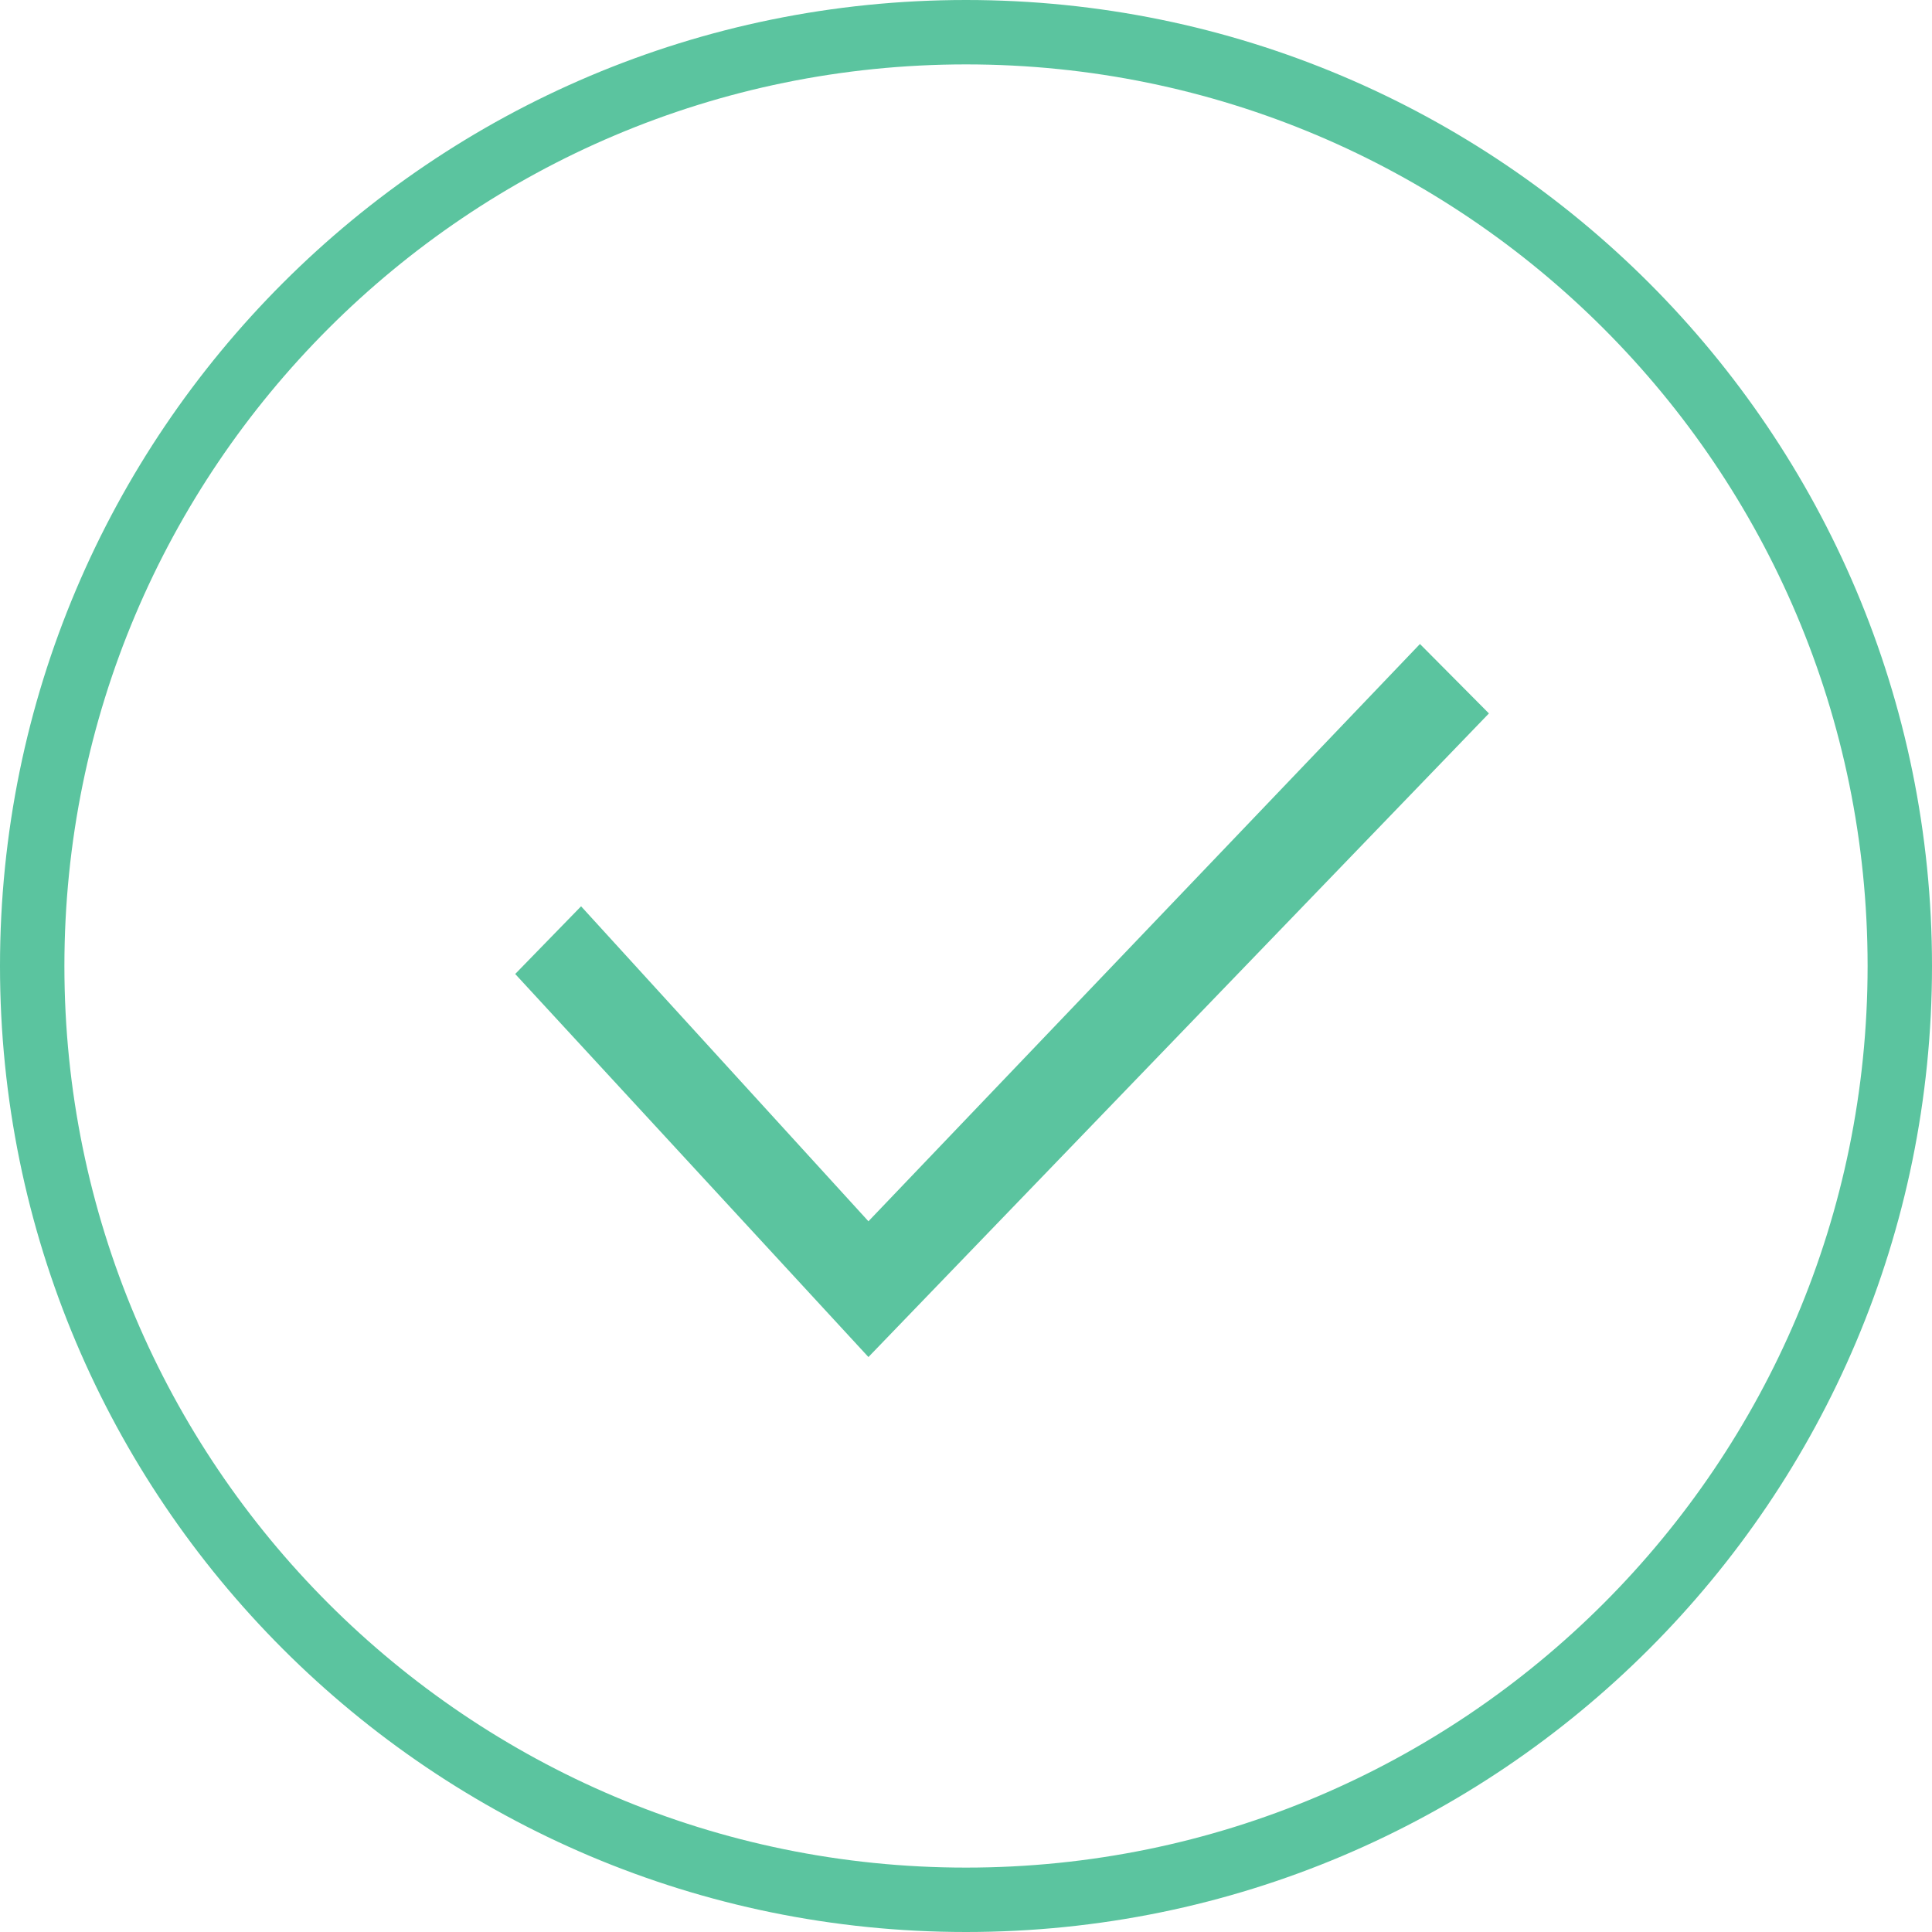
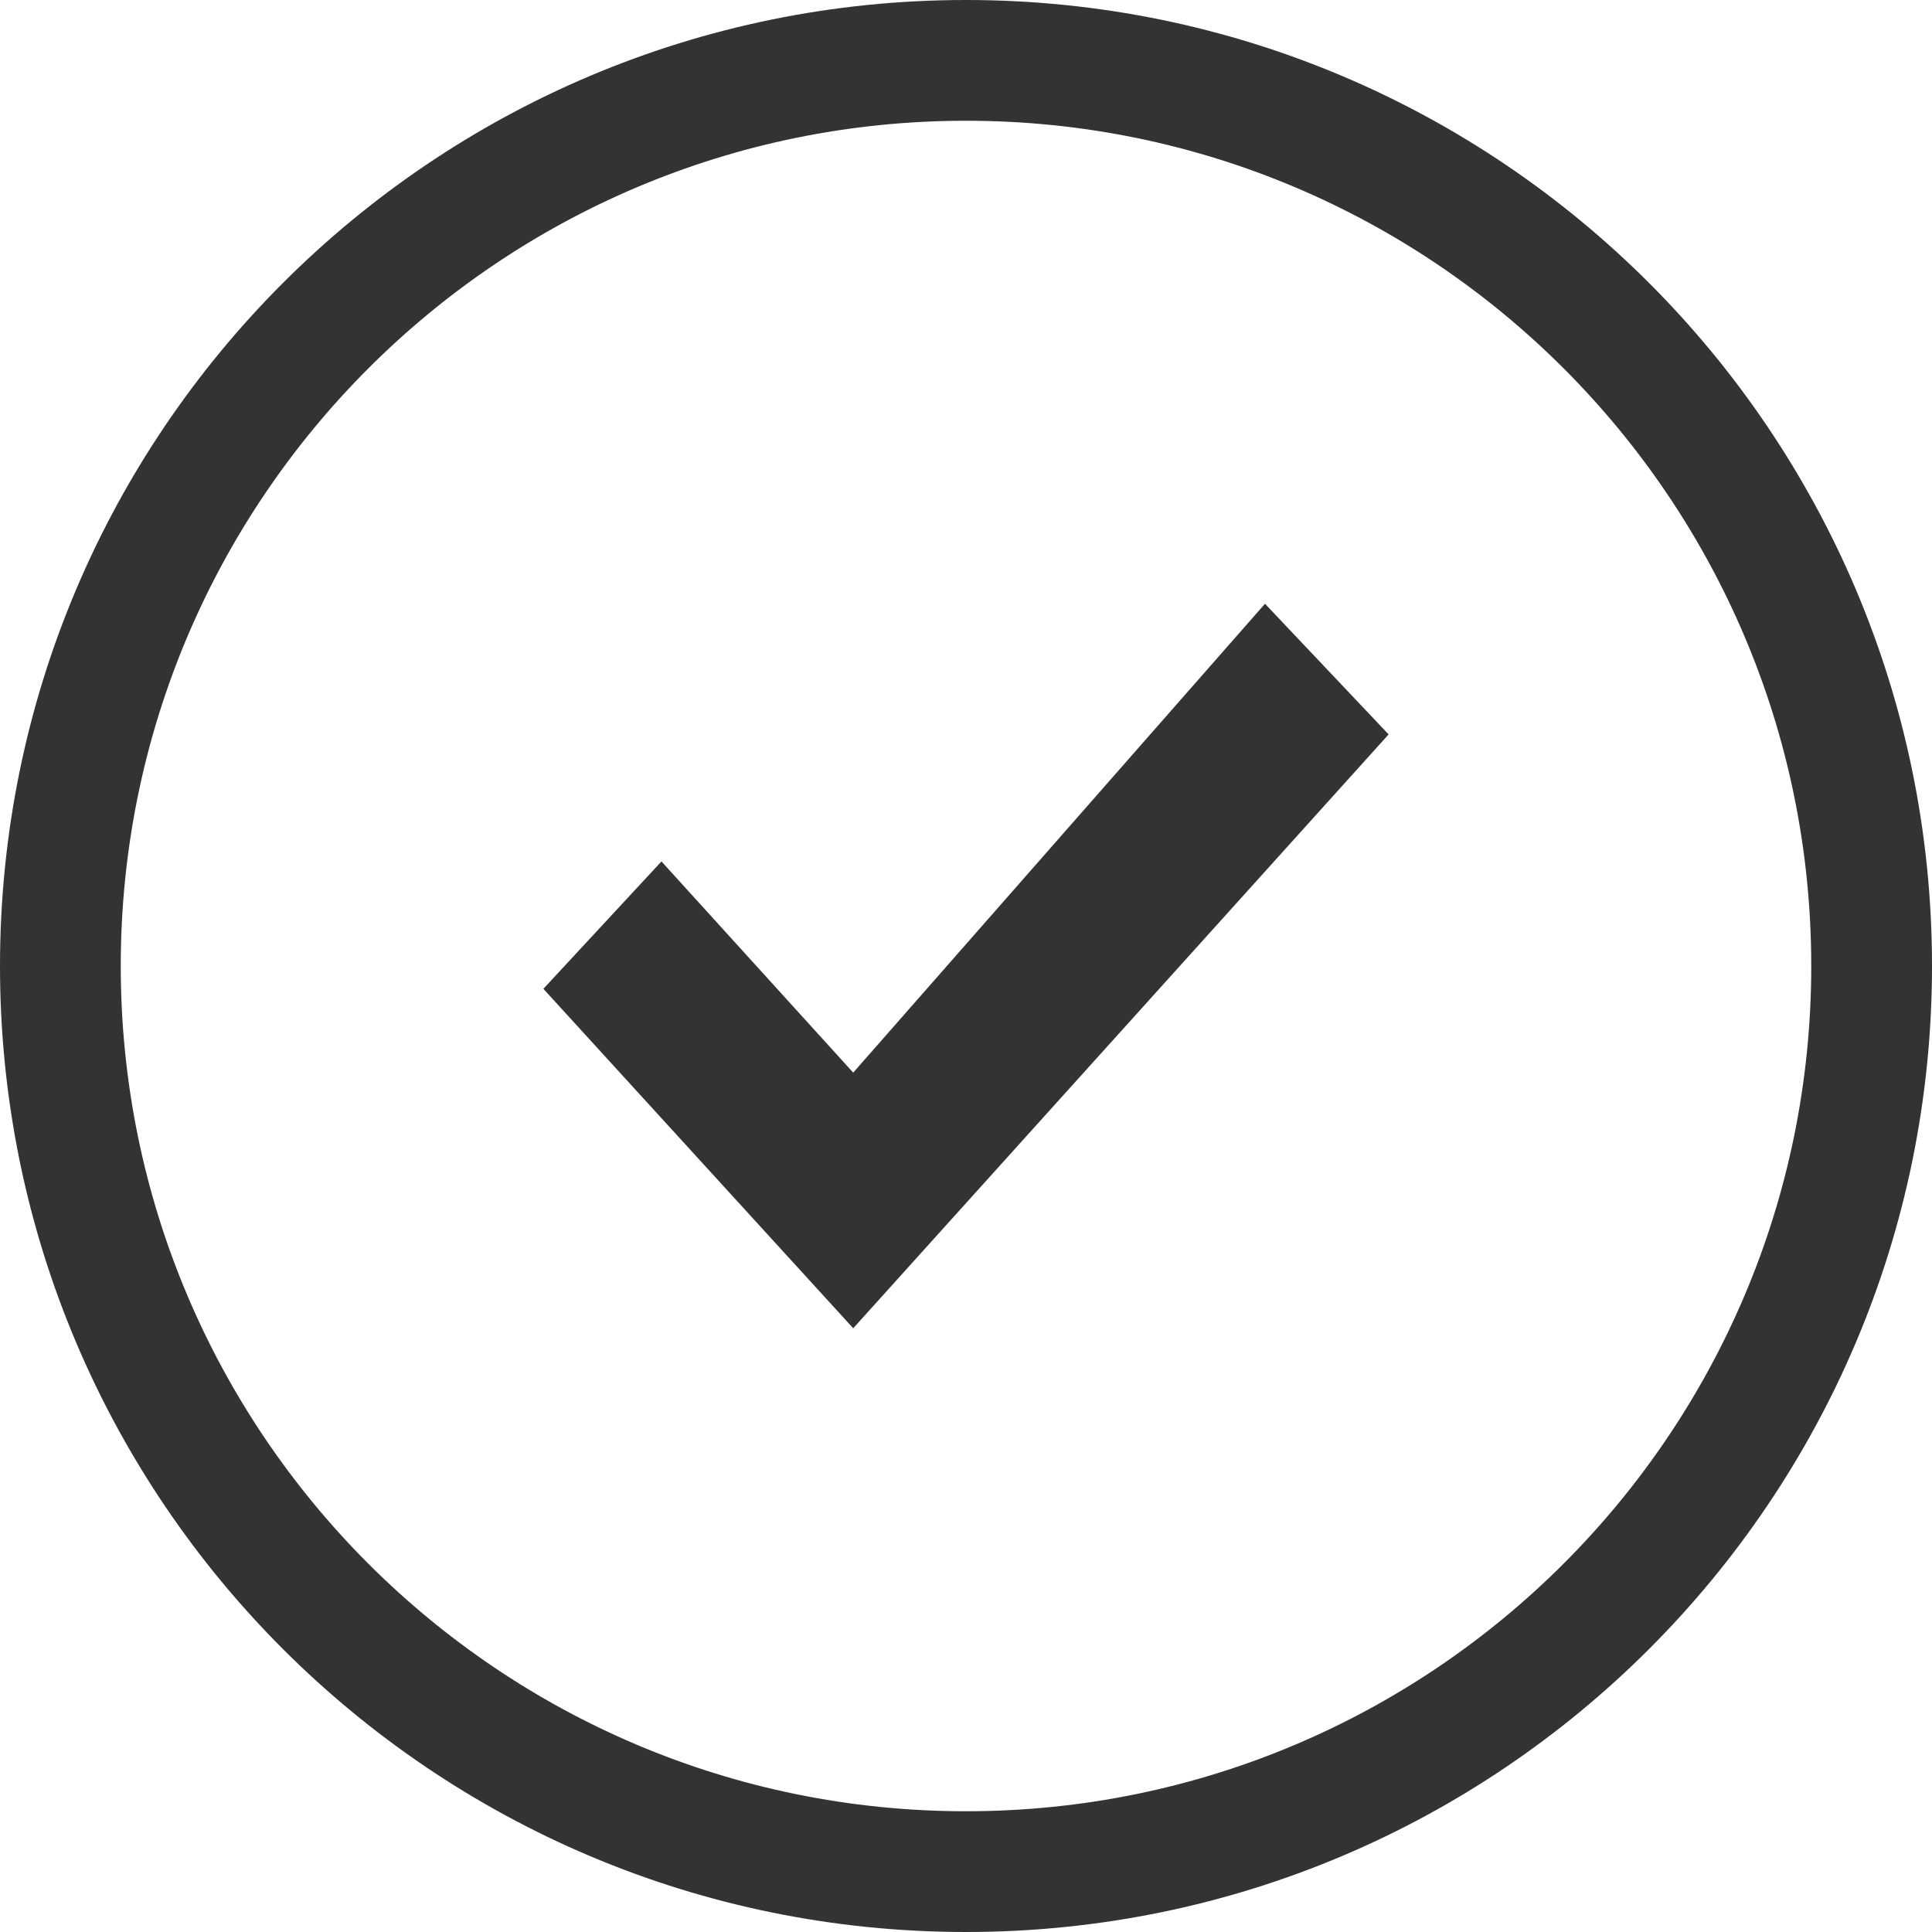
- <svg xmlns="http://www.w3.org/2000/svg" width="30px" height="30px" viewBox="0 0 30 30" version="1.1">
+ <svg xmlns="http://www.w3.org/2000/svg" width="16px" height="16px" viewBox="0 0 16 16" version="1.1">
  <defs />
-   <g id="Page-1" stroke="none" stroke-width="1" fill="none" fill-rule="evenodd">
-     <g id="组件-对话框-邓科" transform="translate(-333, -1609)" fill="#5BC49F">
-       <g id="创建成功弹窗" transform="translate(173, 1579)">
-         <g id="step_ok_normal" transform="translate(160, 30)">
-           <g id="Combined-Shape">
-             <path d="M15,29 C22.732,29 29,22.732 29,15 C29,7.268 22.732,1 15,1 C7.268,1 1,7.268 1,15 C1,22.732 7.268,29 15,29 Z M15,30 C6.716,30 0,23.284 0,15 C0,6.716 6.716,0 15,0 C23.284,0 30,6.716 30,15 C30,23.284 23.284,30 15,30 Z M13.485,21.072 L23.12,11.078 L22.049,10 L13.485,18.964 L9.023,14.073 L8,15.124 L13.485,21.072 Z" fill-rule="nonzero" />
-           </g>
-         </g>
-       </g>
+   <g id="【未公示】" stroke="none" stroke-width="1" fill="none" fill-rule="evenodd">
+     <g id="【供序章用规范】组件-图标-魏博嘉" transform="translate(-360, -1388)" fill-rule="nonzero" fill="#333333">
+       <path d="M368,1389 C364.134,1389 361,1392.134 361,1396 C361,1399.865 364.135,1403 368,1403 C371.865,1403 375,1399.865 375,1396 C375,1392.135 371.865,1389 368,1389 Z M368,1388 C372.418,1388 376,1391.582 376,1396 C376,1400.418 372.418,1404 368,1404 C363.582,1404 360,1400.418 360,1396 C360,1391.582 363.582,1388 368,1388 Z M367.066,1393 L364.5,1395.811 L365.478,1396.866 L367.066,1395.117 L370.476,1399 L371.5,1397.918 L367.066,1393 Z" id="成功16" transform="translate(368, 1396) scale(1, -1) translate(-368, -1396) " />
    </g>
  </g>
</svg>
